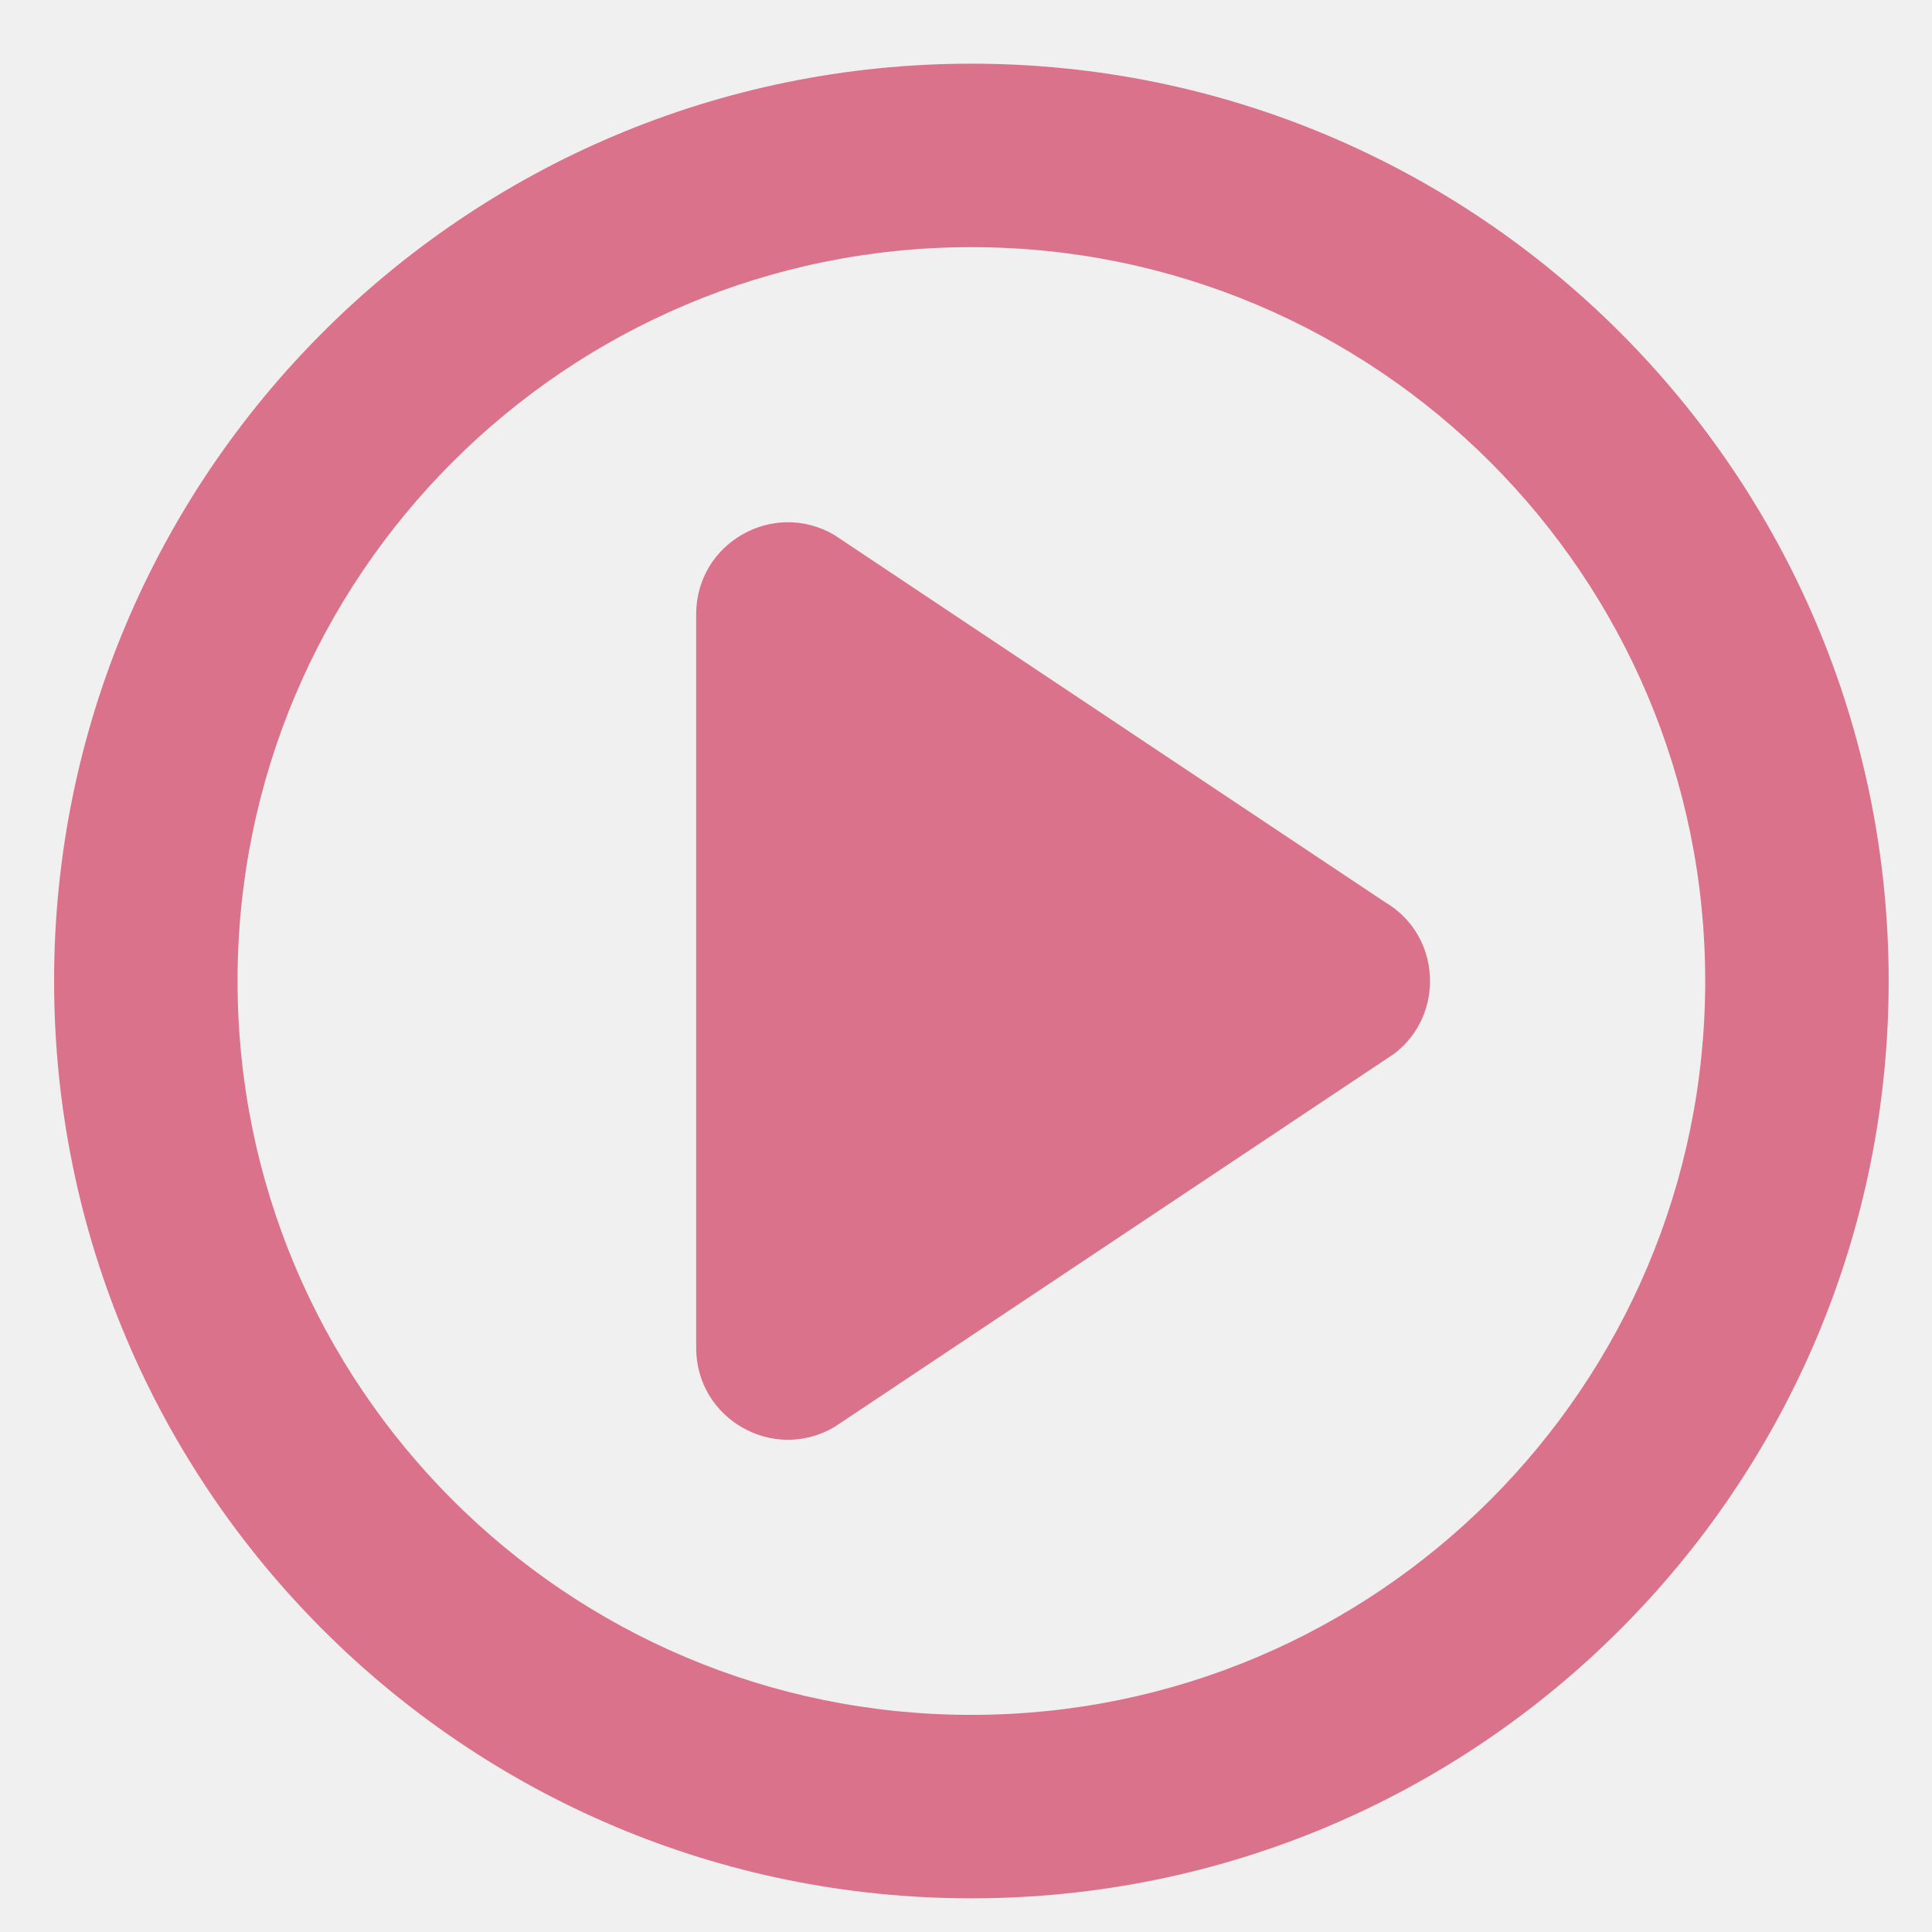
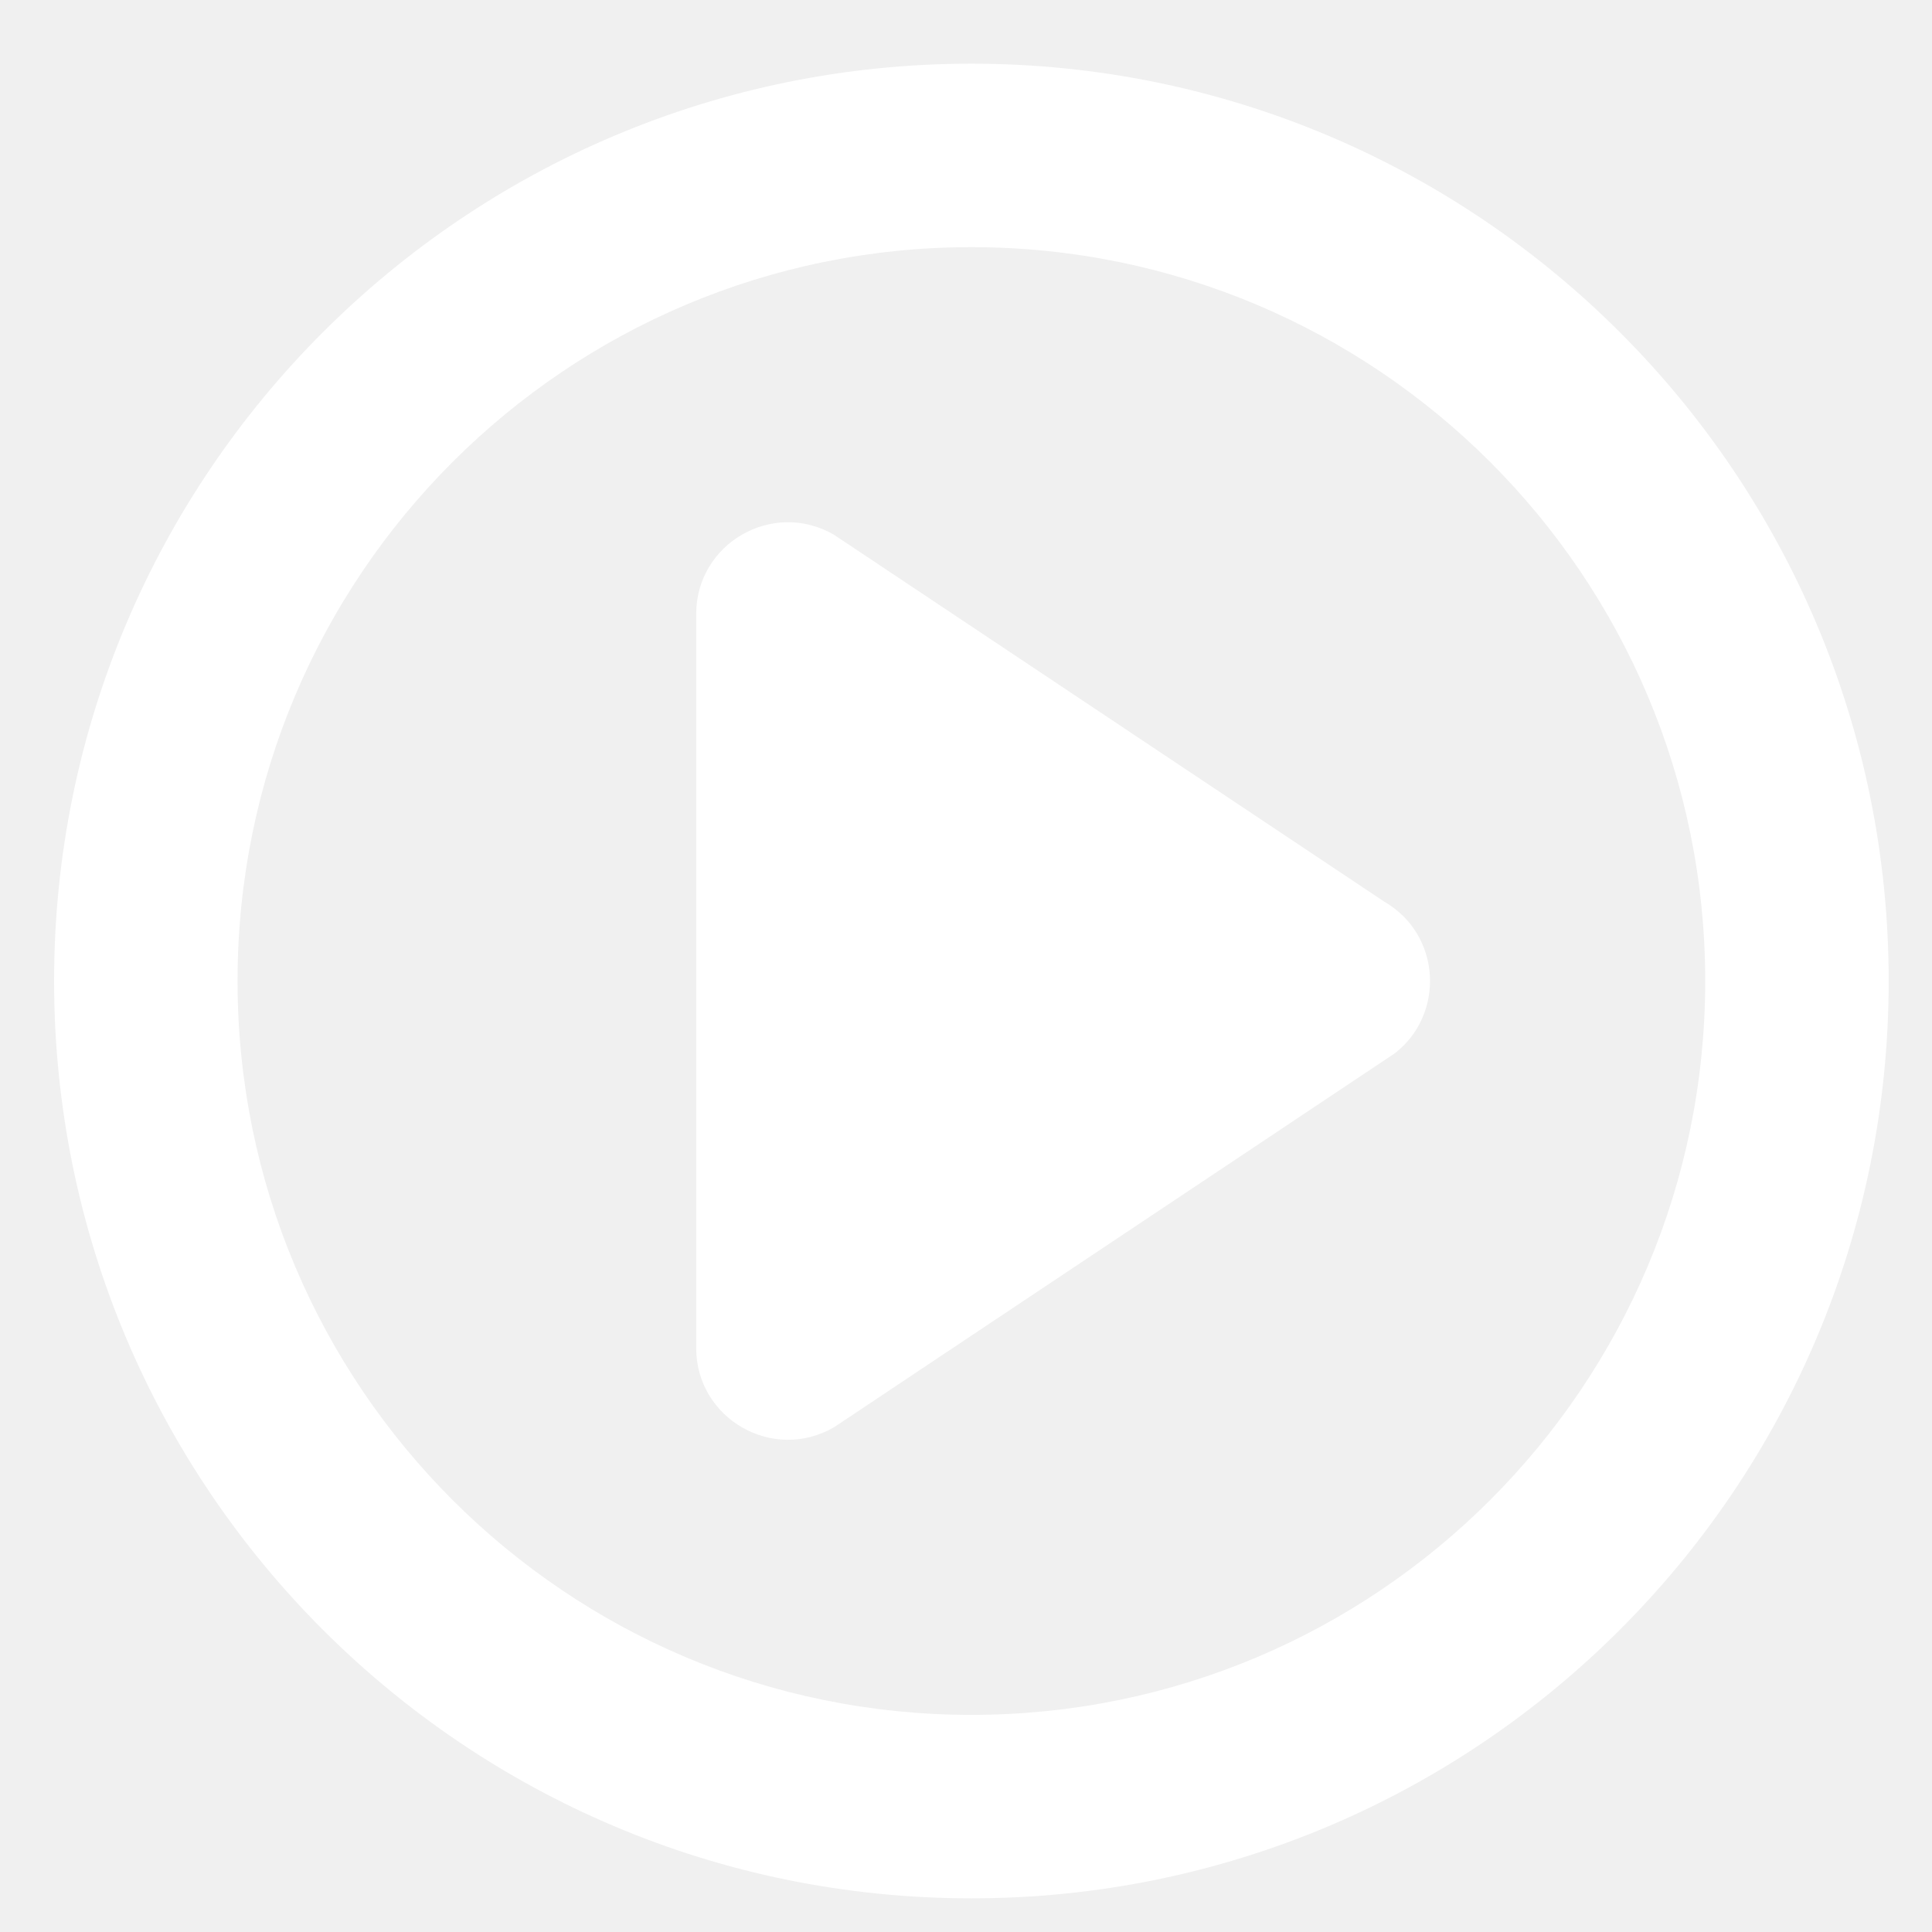
<svg xmlns="http://www.w3.org/2000/svg" width="26" height="26" viewBox="0 0 26 26" fill="none">
-   <path fill-rule="evenodd" clip-rule="evenodd" d="M13.072 0.857C19.89 0.857 25.417 6.384 25.417 13.202C25.417 20.02 19.89 25.547 13.072 25.547C6.255 25.547 0.728 20.02 0.728 13.202C0.728 6.384 6.255 0.857 13.072 0.857ZM13.072 3.326C7.618 3.326 3.197 7.748 3.197 13.202C3.197 18.656 7.618 23.078 13.072 23.078C18.527 23.078 22.948 18.656 22.948 13.202C22.948 7.748 18.527 3.326 13.072 3.326ZM11.226 7.198L18.632 12.136C19.401 12.584 19.446 13.655 18.768 14.177L11.226 19.206C10.402 19.686 9.369 19.093 9.369 18.14L9.369 8.264C9.369 7.311 10.402 6.718 11.226 7.198Z" fill="#db728b" />
+   <path fill-rule="evenodd" clip-rule="evenodd" d="M13.072 0.857C19.89 0.857 25.417 6.384 25.417 13.202C25.417 20.02 19.89 25.547 13.072 25.547C6.255 25.547 0.728 20.02 0.728 13.202C0.728 6.384 6.255 0.857 13.072 0.857ZM13.072 3.326C7.618 3.326 3.197 7.748 3.197 13.202C3.197 18.656 7.618 23.078 13.072 23.078C18.527 23.078 22.948 18.656 22.948 13.202C22.948 7.748 18.527 3.326 13.072 3.326ZM11.226 7.198L18.632 12.136C19.401 12.584 19.446 13.655 18.768 14.177L11.226 19.206C10.402 19.686 9.369 19.093 9.369 18.14L9.369 8.264C9.369 7.311 10.402 6.718 11.226 7.198Z" fill="white" />
</svg>
